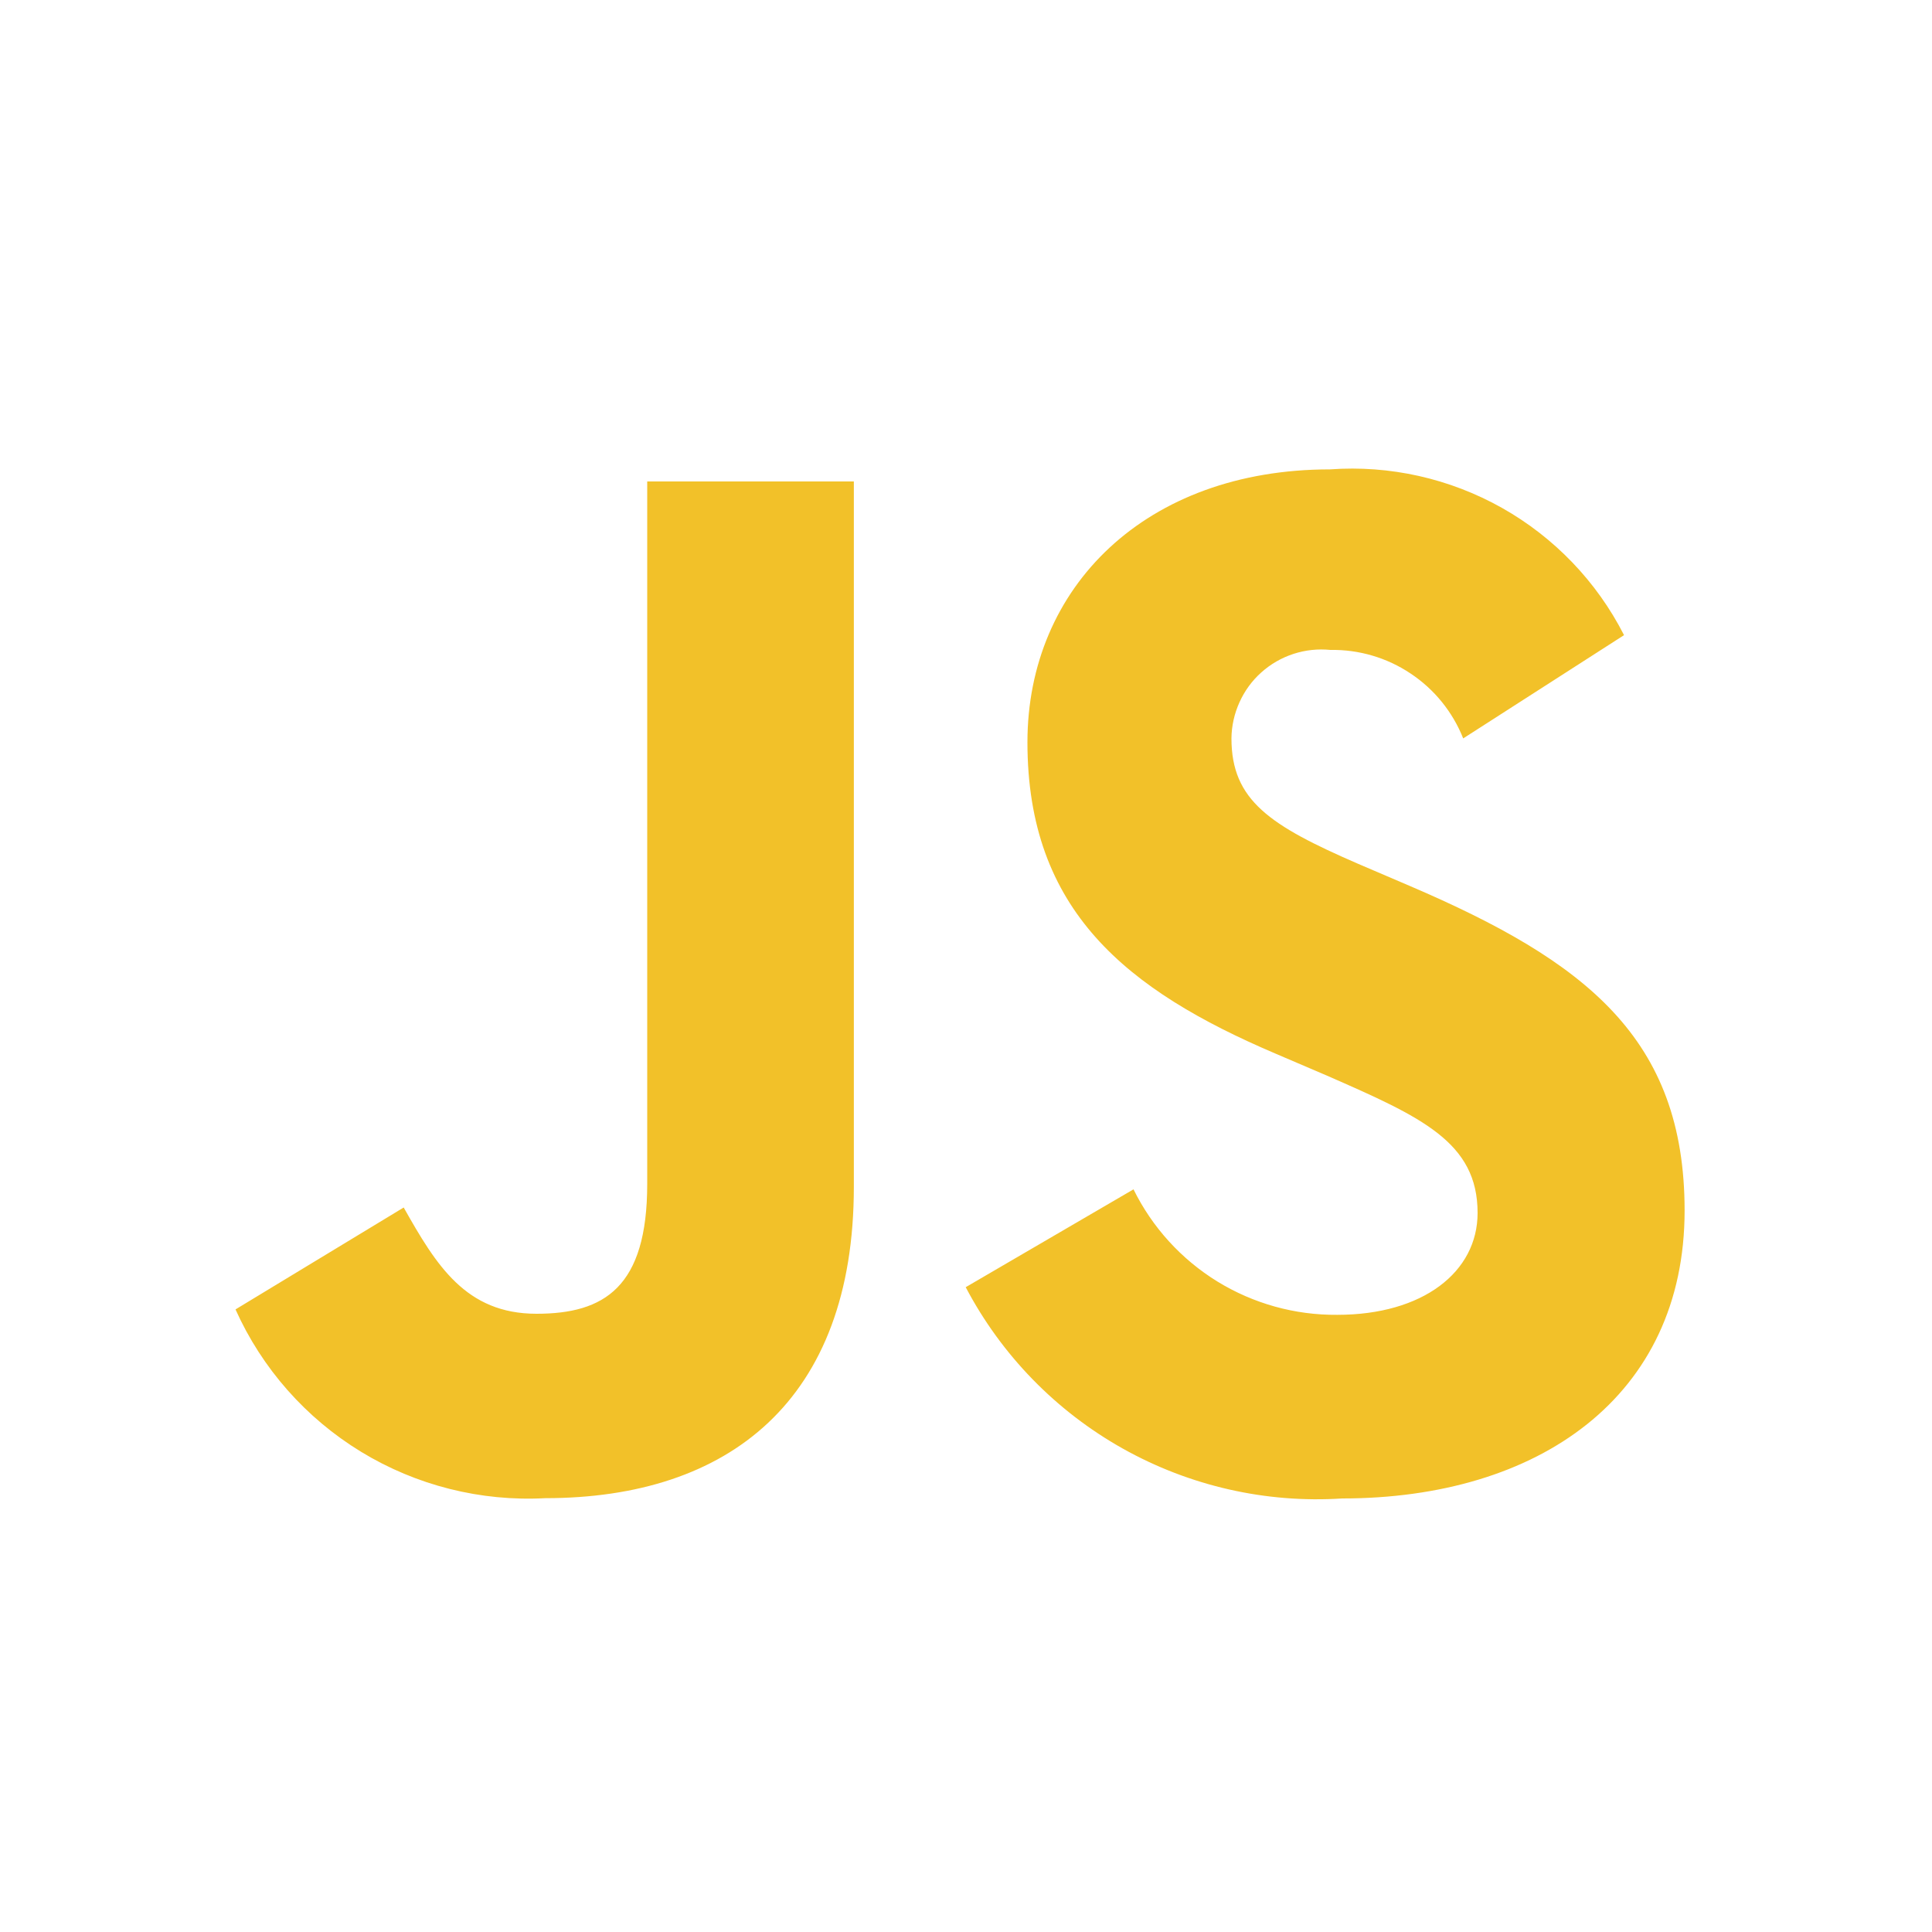
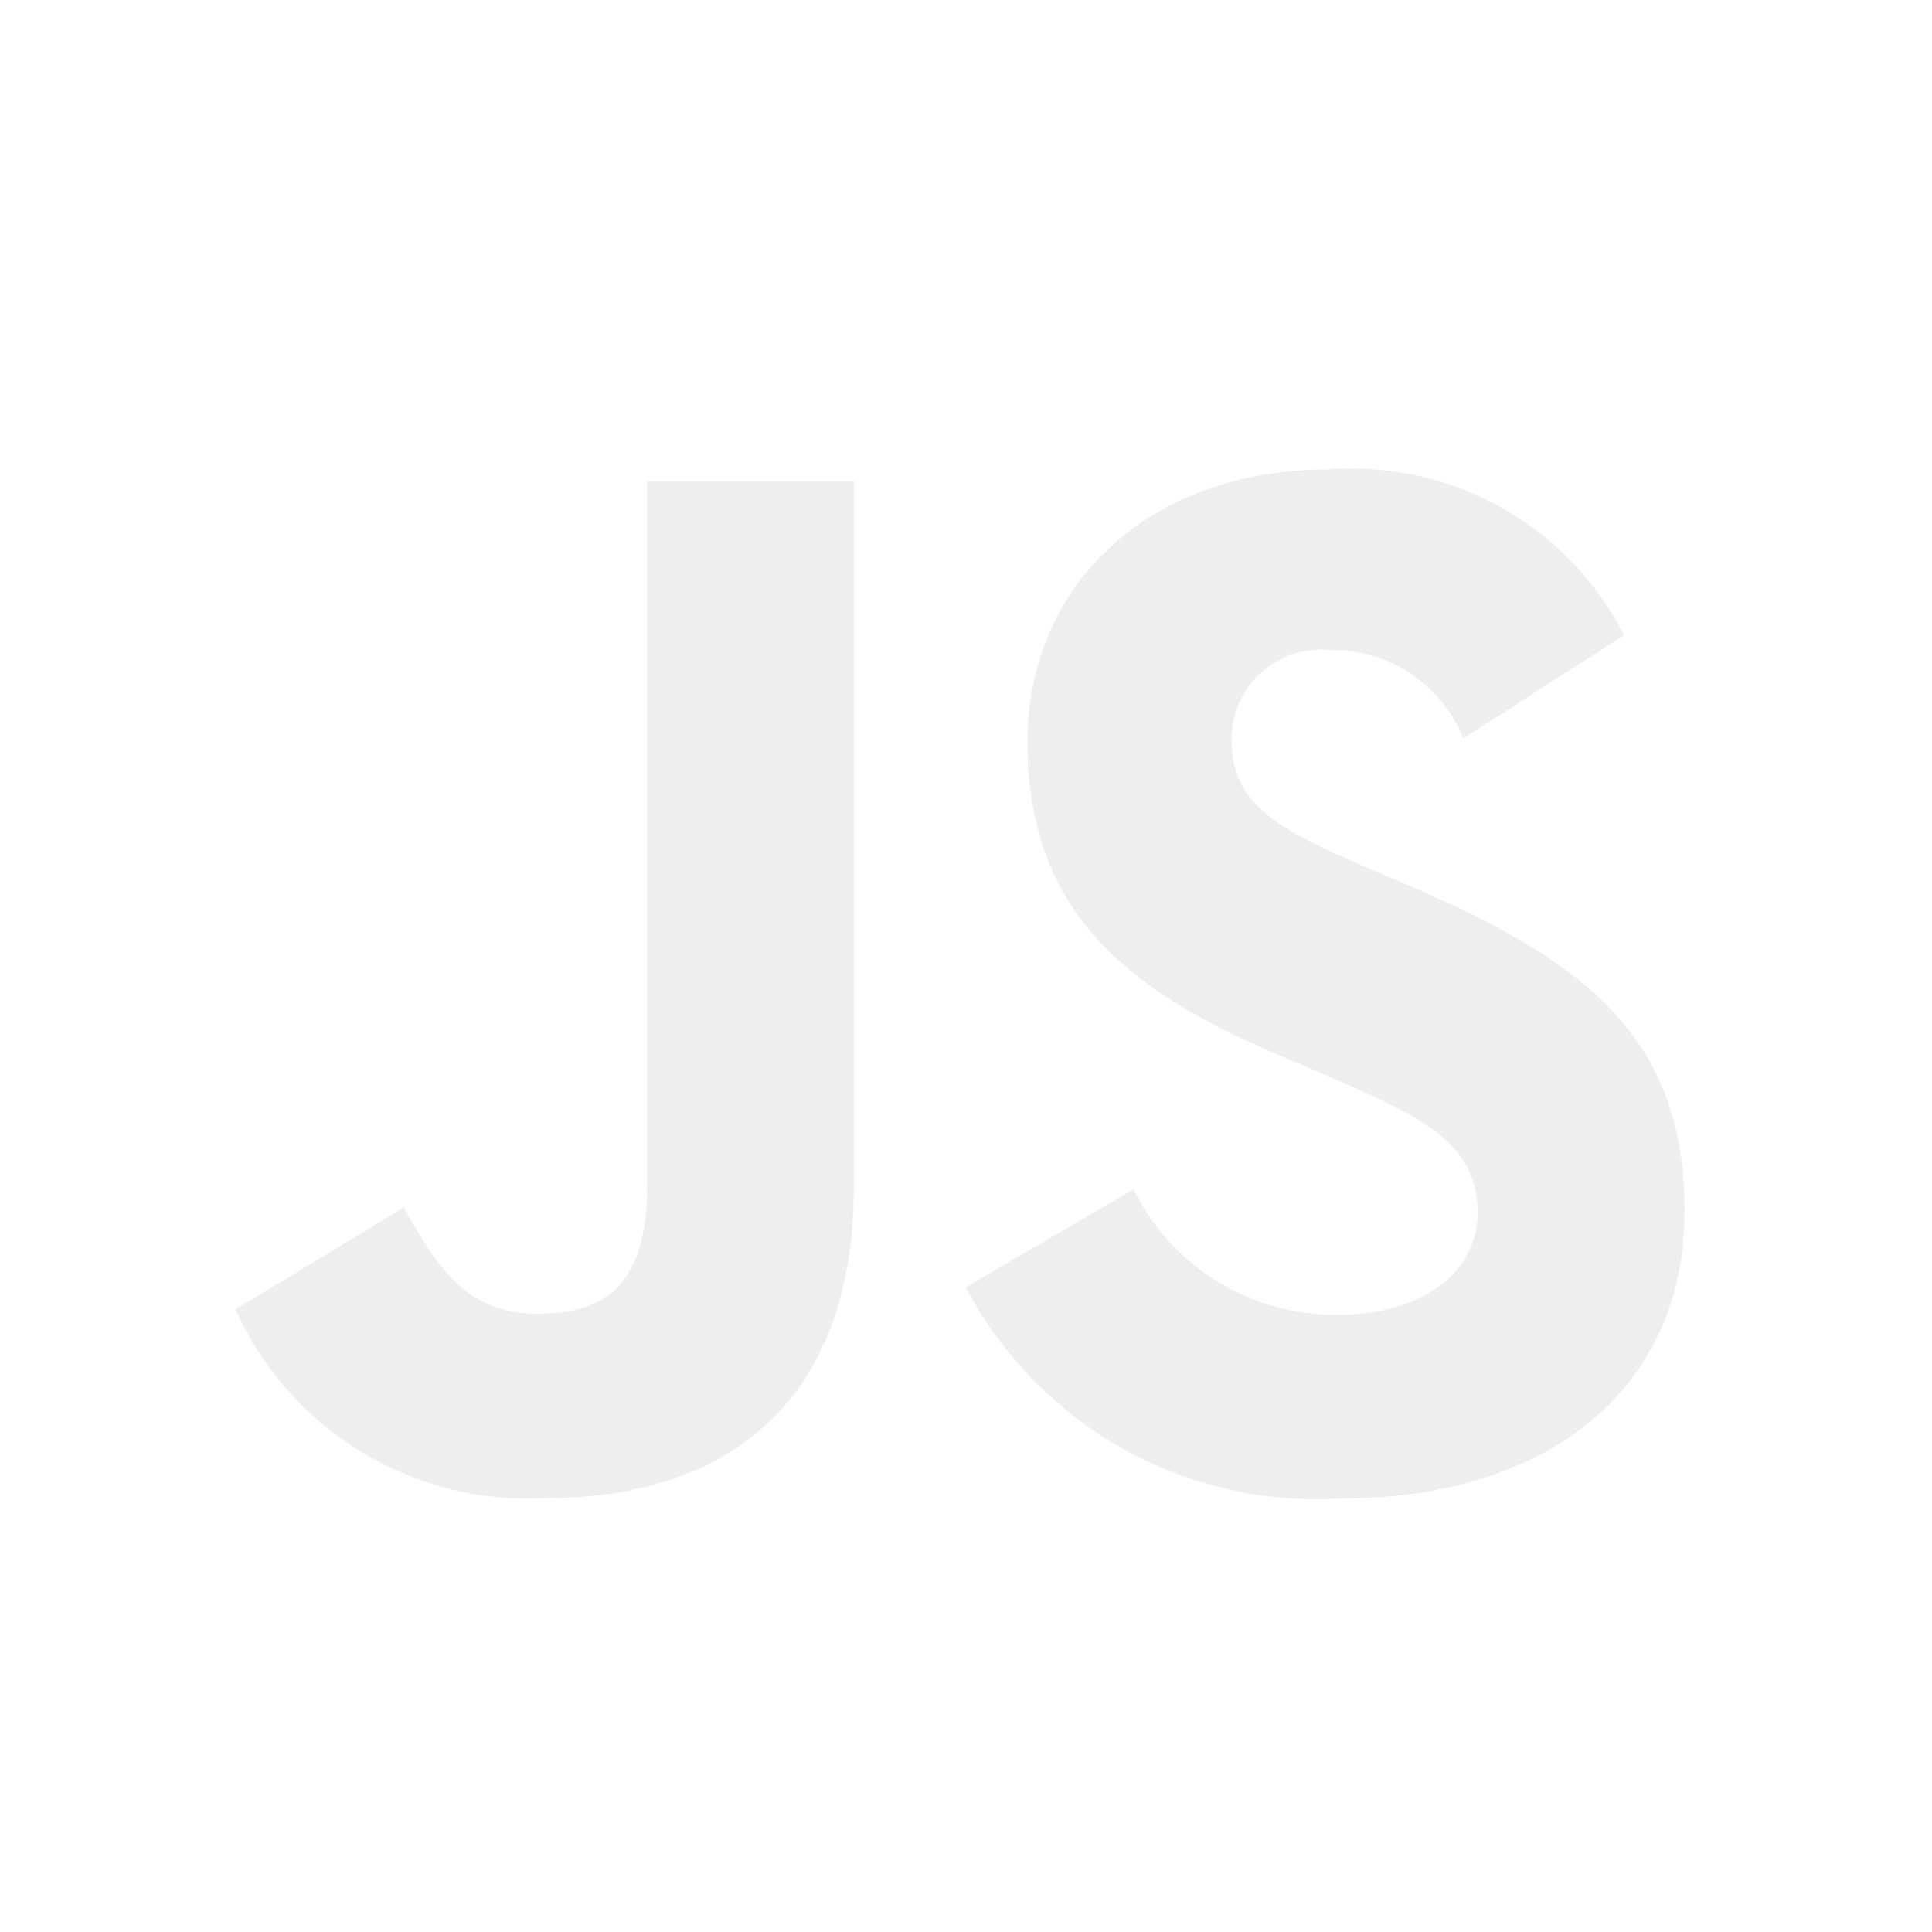
<svg xmlns="http://www.w3.org/2000/svg" width="20" height="20" viewBox="0 0 20 20" fill="none">
-   <path d="M11.734 12.312C11.928 12.706 12.229 13.036 12.602 13.266C12.975 13.495 13.405 13.615 13.844 13.611C14.73 13.611 15.296 13.168 15.296 12.556C15.296 11.823 14.714 11.563 13.739 11.136L13.204 10.907C11.661 10.249 10.636 9.426 10.636 7.684C10.636 6.08 11.858 4.859 13.768 4.859C14.388 4.814 15.007 4.953 15.549 5.258C16.09 5.563 16.53 6.021 16.812 6.575L15.147 7.644C15.038 7.37 14.848 7.135 14.602 6.972C14.357 6.808 14.067 6.723 13.772 6.728C13.643 6.715 13.513 6.729 13.39 6.769C13.267 6.809 13.154 6.874 13.058 6.96C12.961 7.046 12.884 7.152 12.831 7.27C12.778 7.387 12.749 7.515 12.748 7.644C12.748 8.286 13.146 8.546 14.061 8.943L14.596 9.172C16.413 9.951 17.439 10.746 17.439 12.532C17.439 14.457 15.926 15.512 13.894 15.512C13.103 15.563 12.314 15.383 11.622 14.995C10.931 14.607 10.366 14.027 9.997 13.325L11.734 12.312ZM4.179 12.5C4.515 13.096 4.821 13.6 5.554 13.6C6.256 13.6 6.7 13.325 6.7 12.256V4.984H8.839V12.286C8.839 14.501 7.54 15.509 5.645 15.509C4.976 15.545 4.311 15.378 3.738 15.029C3.166 14.68 2.712 14.166 2.438 13.555L4.179 12.5Z" fill="#F2C129" />
+   <path d="M11.734 12.312C11.928 12.706 12.229 13.036 12.602 13.266C12.975 13.495 13.405 13.615 13.844 13.611C14.73 13.611 15.296 13.168 15.296 12.556C15.296 11.823 14.714 11.563 13.739 11.136L13.204 10.907C11.661 10.249 10.636 9.426 10.636 7.684C10.636 6.08 11.858 4.859 13.768 4.859C14.388 4.814 15.007 4.953 15.549 5.258C16.09 5.563 16.53 6.021 16.812 6.575L15.147 7.644C15.038 7.37 14.848 7.135 14.602 6.972C14.357 6.808 14.067 6.723 13.772 6.728C13.643 6.715 13.513 6.729 13.39 6.769C13.267 6.809 13.154 6.874 13.058 6.96C12.961 7.046 12.884 7.152 12.831 7.27C12.778 7.387 12.749 7.515 12.748 7.644C12.748 8.286 13.146 8.546 14.061 8.943L14.596 9.172C16.413 9.951 17.439 10.746 17.439 12.532C17.439 14.457 15.926 15.512 13.894 15.512C13.103 15.563 12.314 15.383 11.622 14.995C10.931 14.607 10.366 14.027 9.997 13.325L11.734 12.312ZM4.179 12.5C4.515 13.096 4.821 13.6 5.554 13.6C6.256 13.6 6.7 13.325 6.7 12.256V4.984H8.839V12.286C8.839 14.501 7.54 15.509 5.645 15.509C4.976 15.545 4.311 15.378 3.738 15.029C3.166 14.68 2.712 14.166 2.438 13.555L4.179 12.5Z" fill="#EEEEEE" />
</svg>
